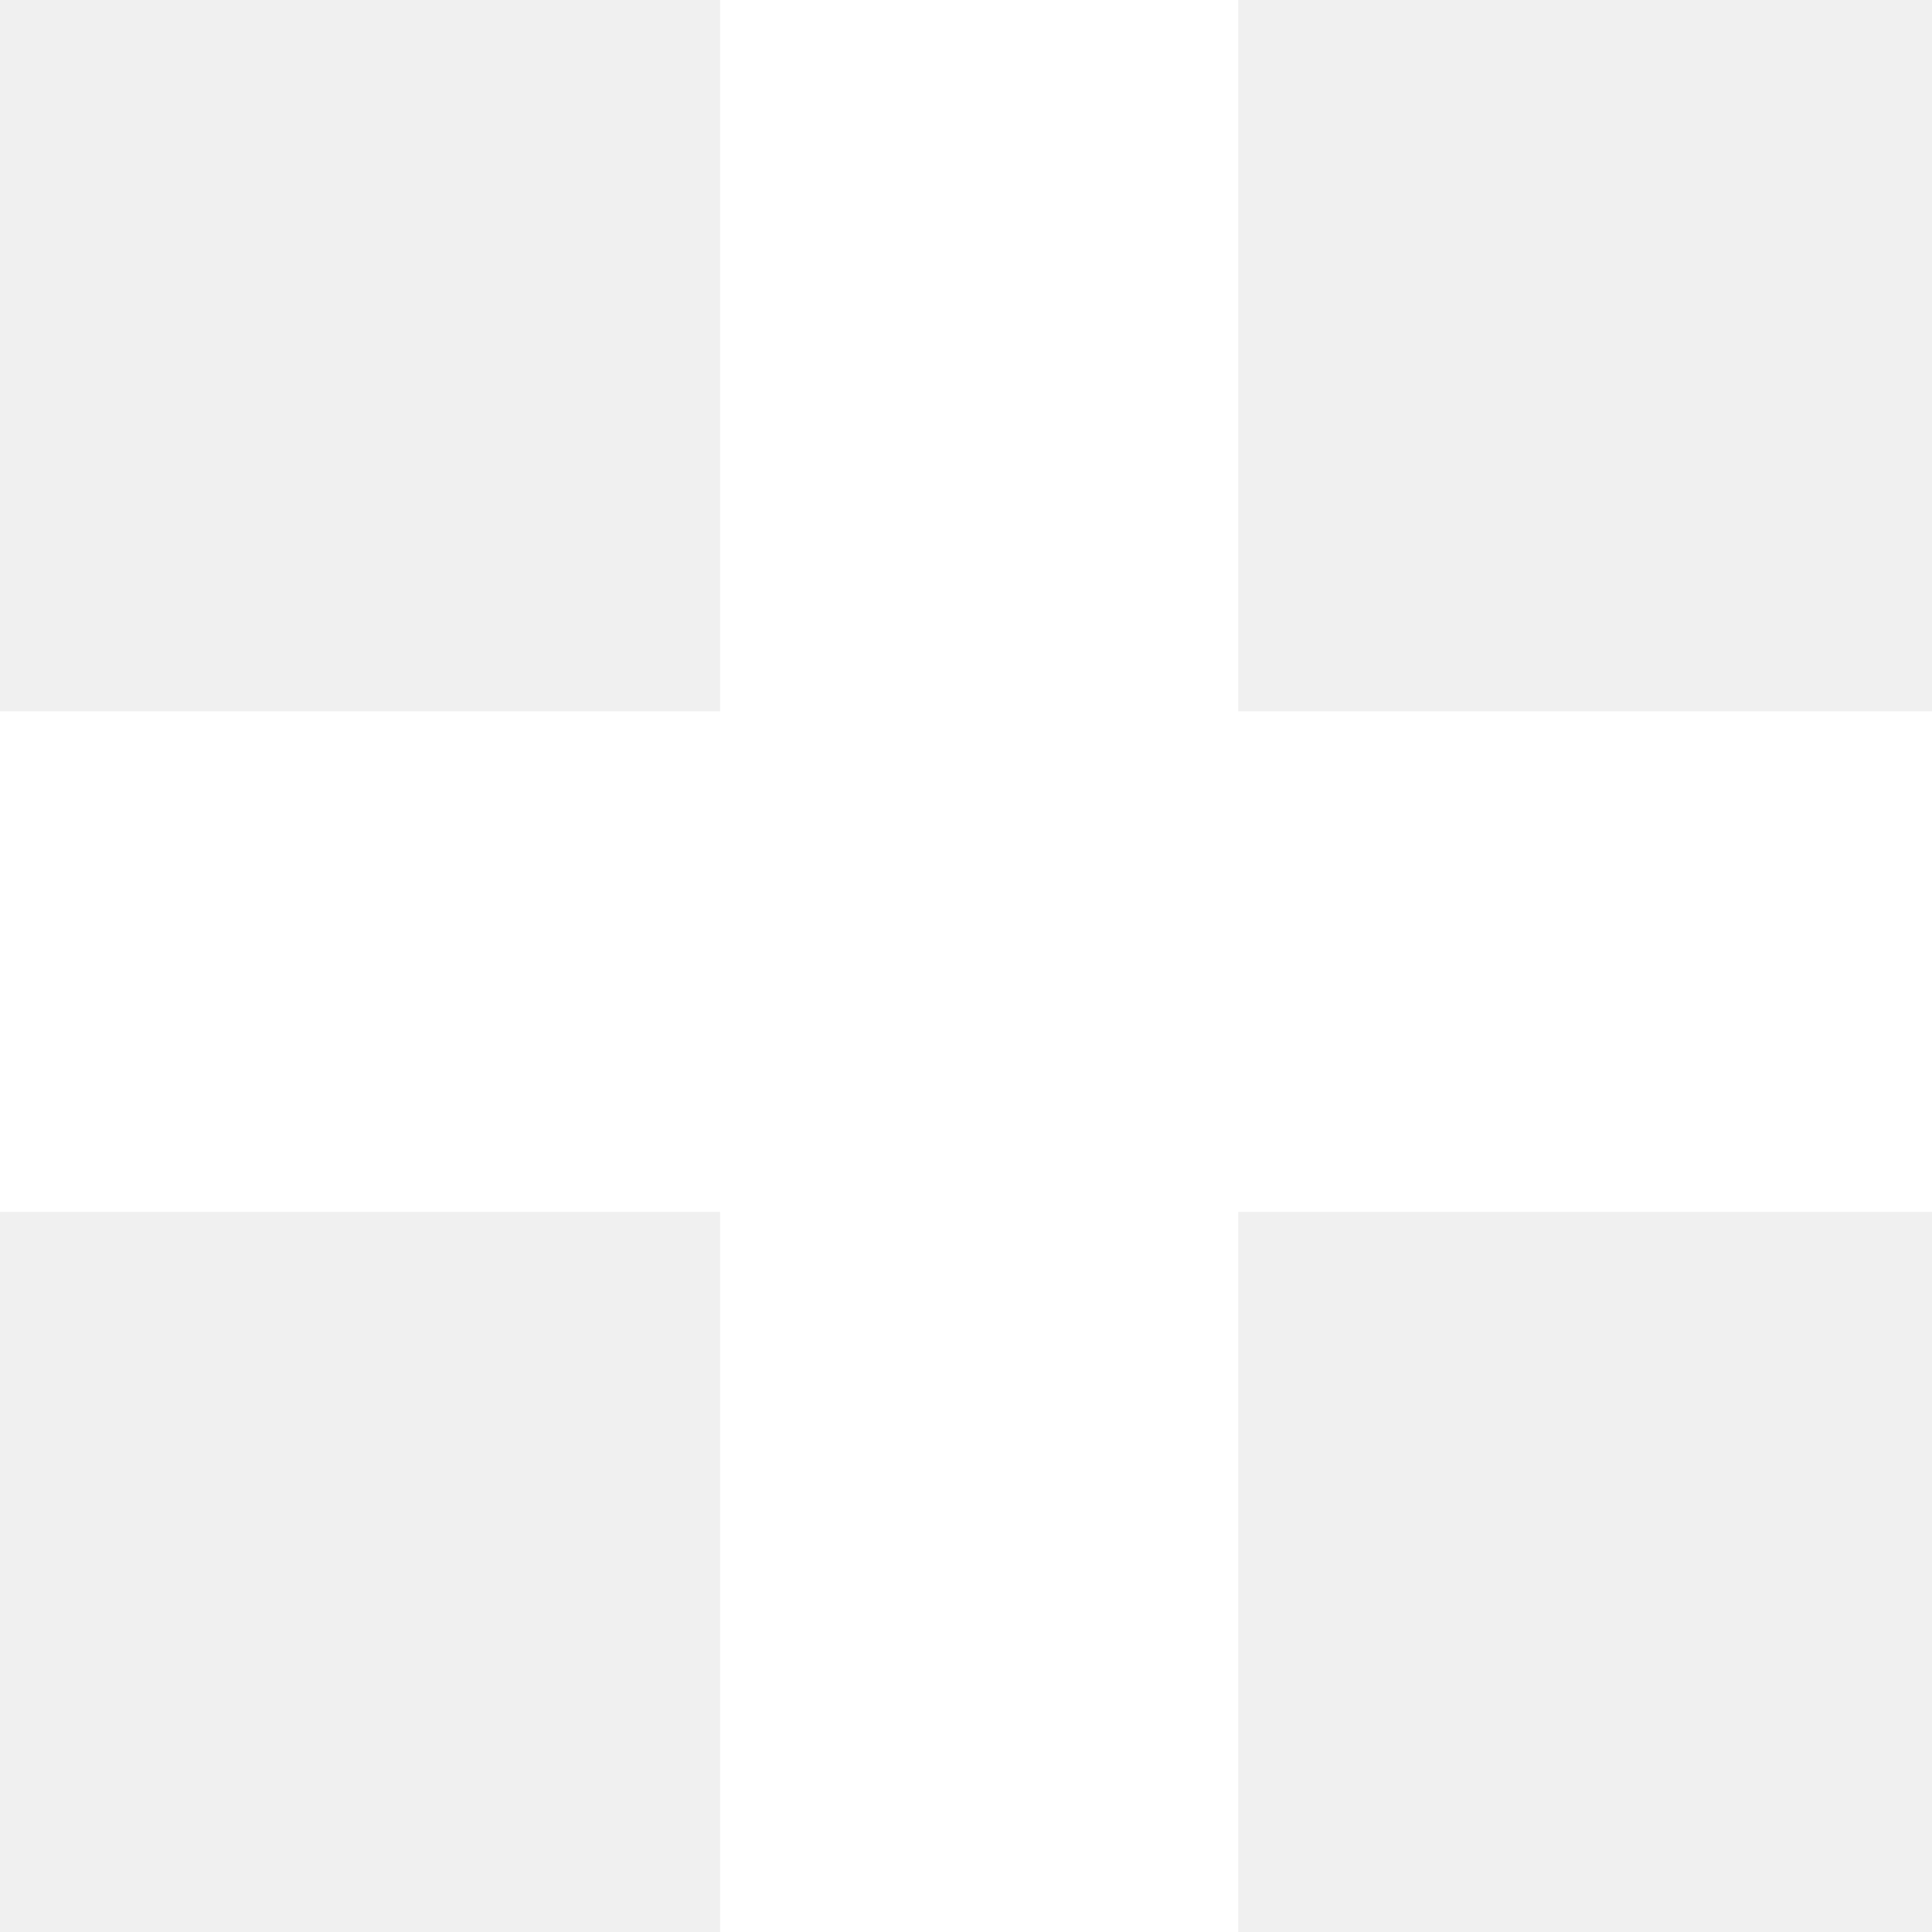
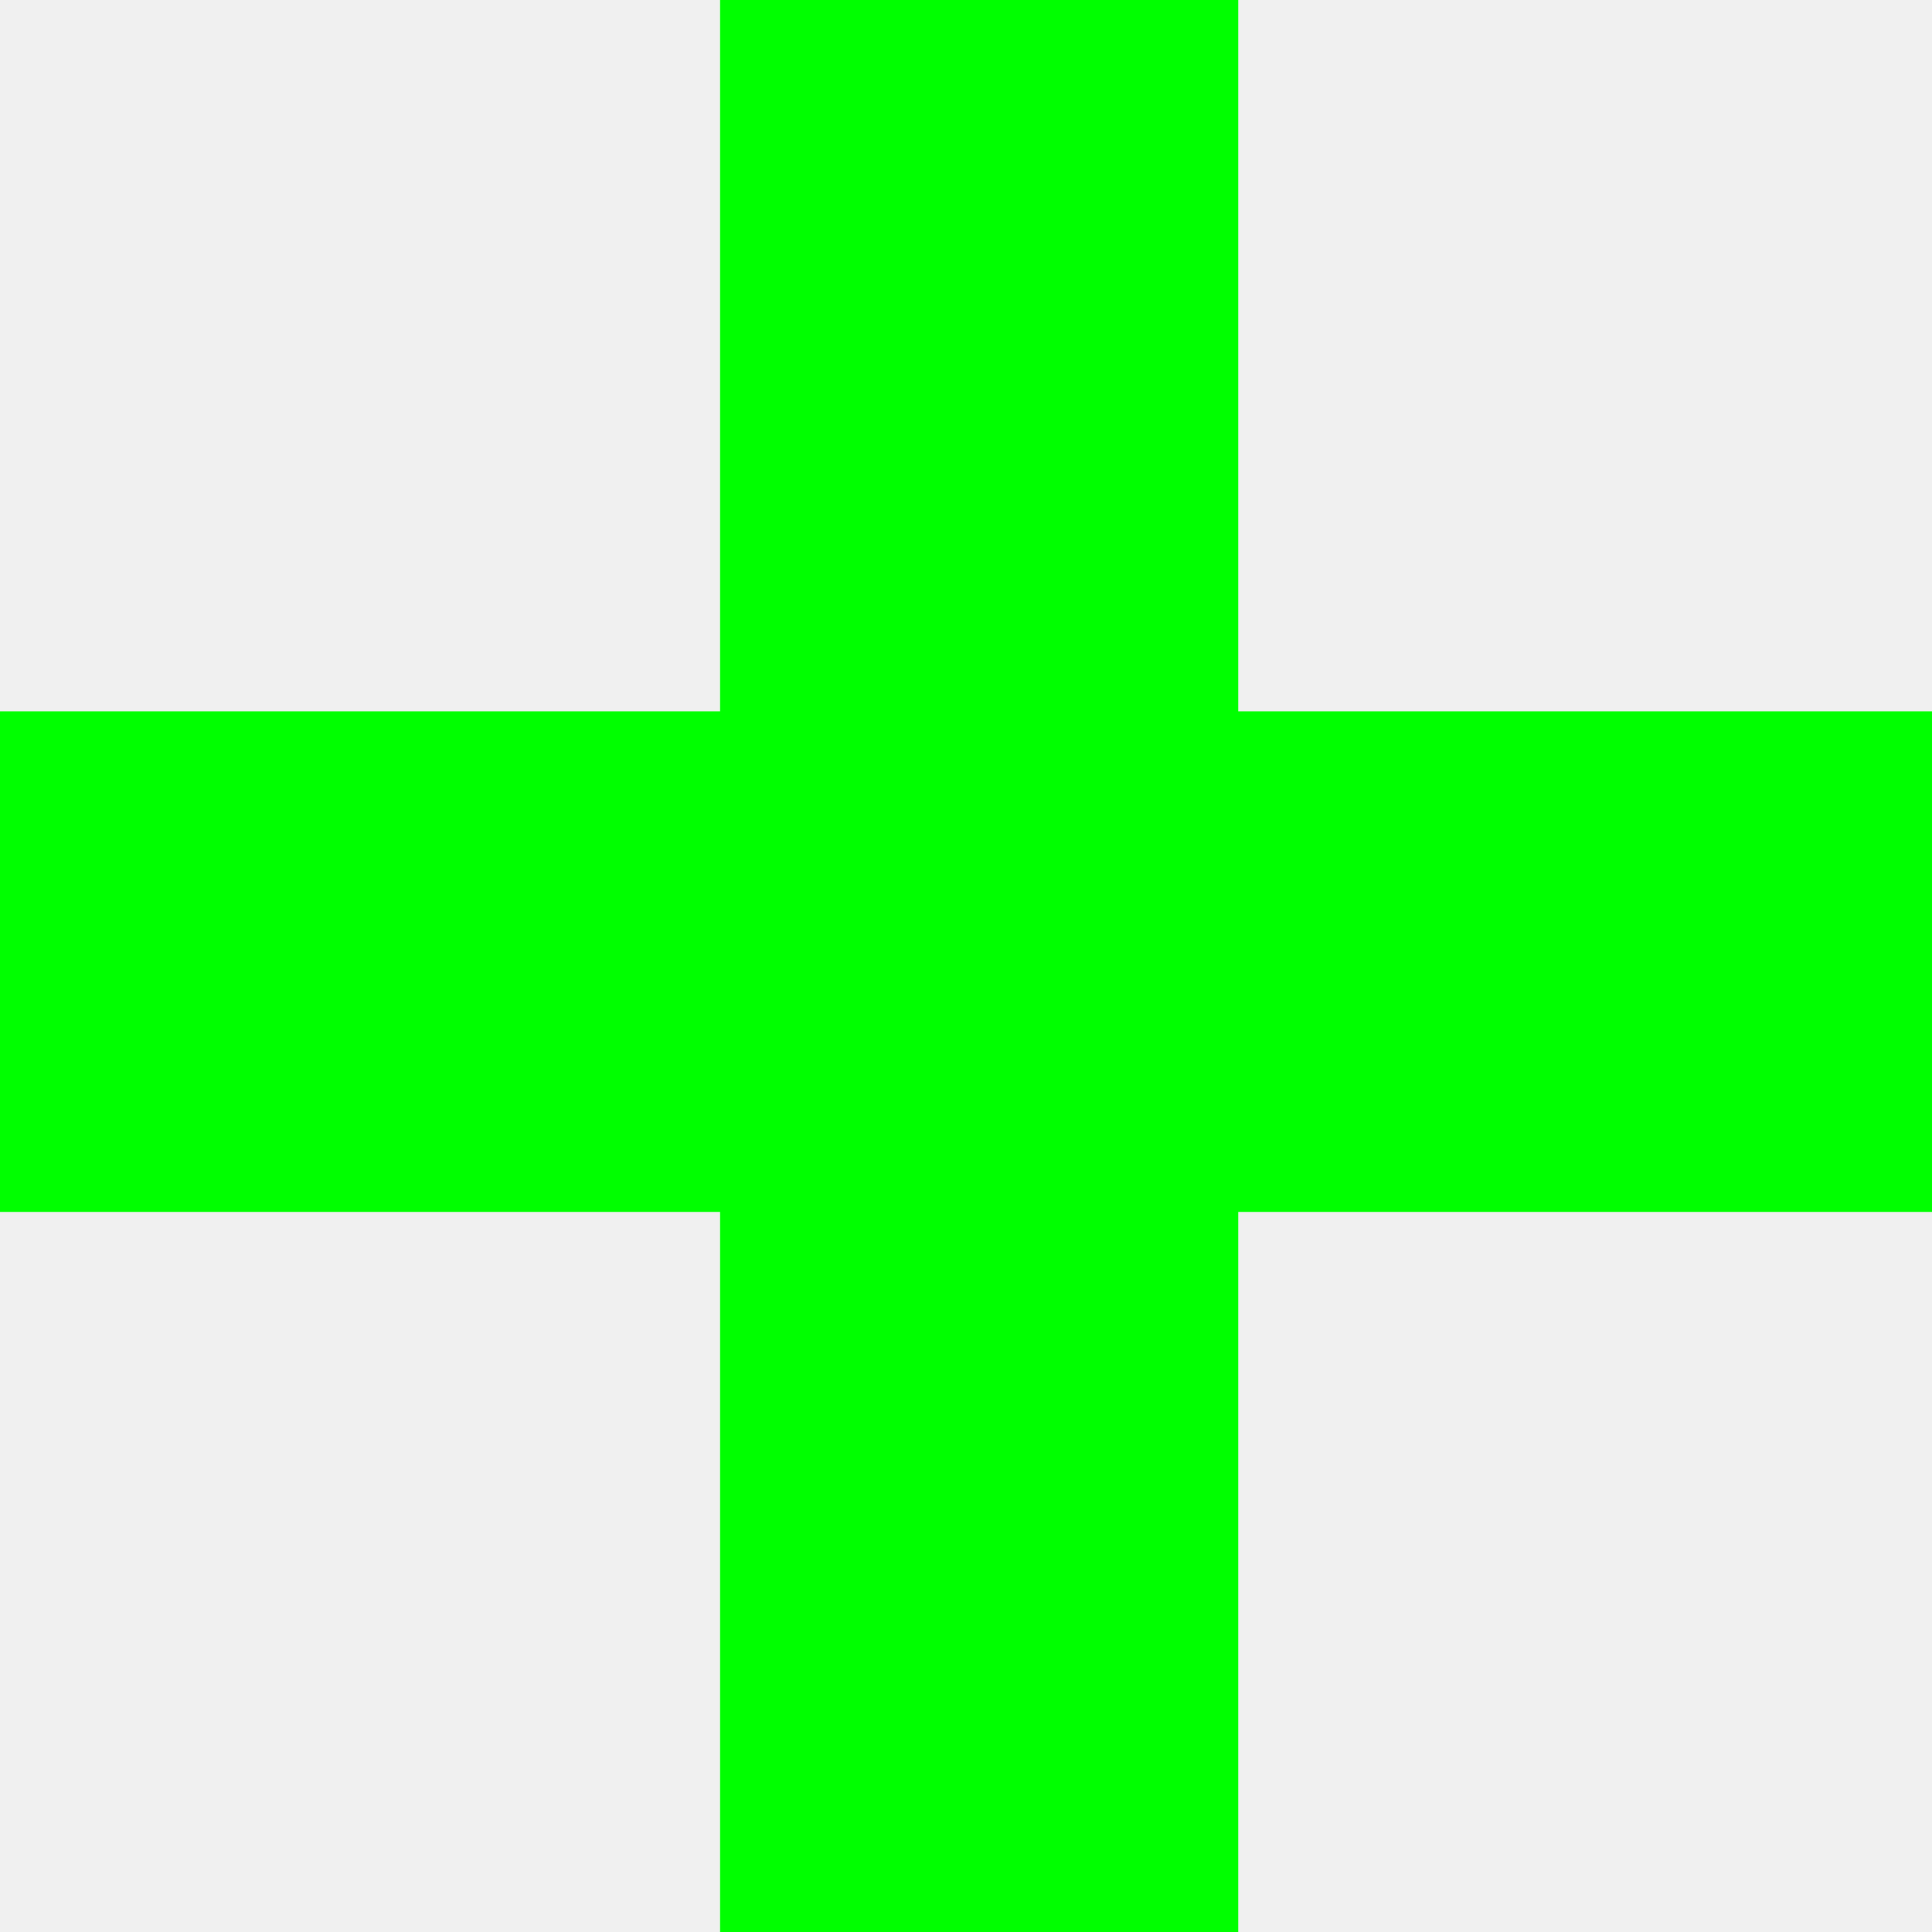
- <svg xmlns="http://www.w3.org/2000/svg" xmlns:xlink="http://www.w3.org/1999/xlink" version="1.1" width="512px" height="512px" viewBox="-250.5 -250.5 512 512">
-   <defs>
+ <svg xmlns="http://www.w3.org/2000/svg" xmlns:xlink="http://www.w3.org/1999/xlink" version="1.1" width="512px" height="512px" viewBox="-250.5 -250.5 512 512" id="svg13">
+   <defs id="defs5">
    <g id="c20">
-       <path fill="#ffffff" stroke="none" d="M1.55 -5.5 L1.55 -1.45 5.5 -1.45 5.5 1.4 1.55 1.4 1.55 5.5 -1.4 5.5 -1.4 1.4 -5.5 1.4 -5.5 -1.45 -1.4 -1.45 -1.4 -5.5 1.55 -5.5" />
+       <path fill="#ffffff" stroke="none" d="M1.55 -5.5 L1.55 -1.45 5.5 -1.45 5.5 1.4 1.55 1.4 1.55 5.5 -1.4 5.5 -1.4 1.4 -5.5 1.4 -5.5 -1.45 -1.4 -1.45 -1.4 -5.5 1.55 -5.5" id="path2" />
    </g>
+     <filter style="color-interpolation-filters:sRGB;" id="filter4509">
+       <feComposite in2="SourceGraphic" operator="arithmetic" k1="0" k2="1" result="composite1" id="feComposite4495" />
+       <feColorMatrix in="composite1" values="1" type="saturate" result="colormatrix1" id="feColorMatrix4497" />
+       <feFlood flood-opacity="1" flood-color="rgb(0,255,0)" result="flood1" id="feFlood4499" />
+       <feBlend in="flood1" in2="colormatrix1" mode="multiply" result="blend1" id="feBlend4501" />
+       <feBlend in2="blend1" mode="screen" result="blend2" id="feBlend4503" />
+       <feColorMatrix in="blend2" values="1" type="saturate" result="colormatrix2" id="feColorMatrix4505" />
+       <feComposite in="colormatrix2" in2="SourceGraphic" operator="in" k2="1" result="composite2" id="feComposite4507" />
+     </filter>
  </defs>
-   <g>
-     <g>
-       <use transform="matrix(46.54544,0.0,0.0,46.54544,5.5,5.5)" xlink:href="#c20" />
+   <g id="g11" style="filter:url(#filter4509)">
+     <g id="g9">
+       <use transform="matrix(46.54544,0,0,46.54544,5.5,5.5)" xlink:href="#c20" id="use7" x="0" y="0" width="100%" height="100%" />
    </g>
  </g>
</svg>
